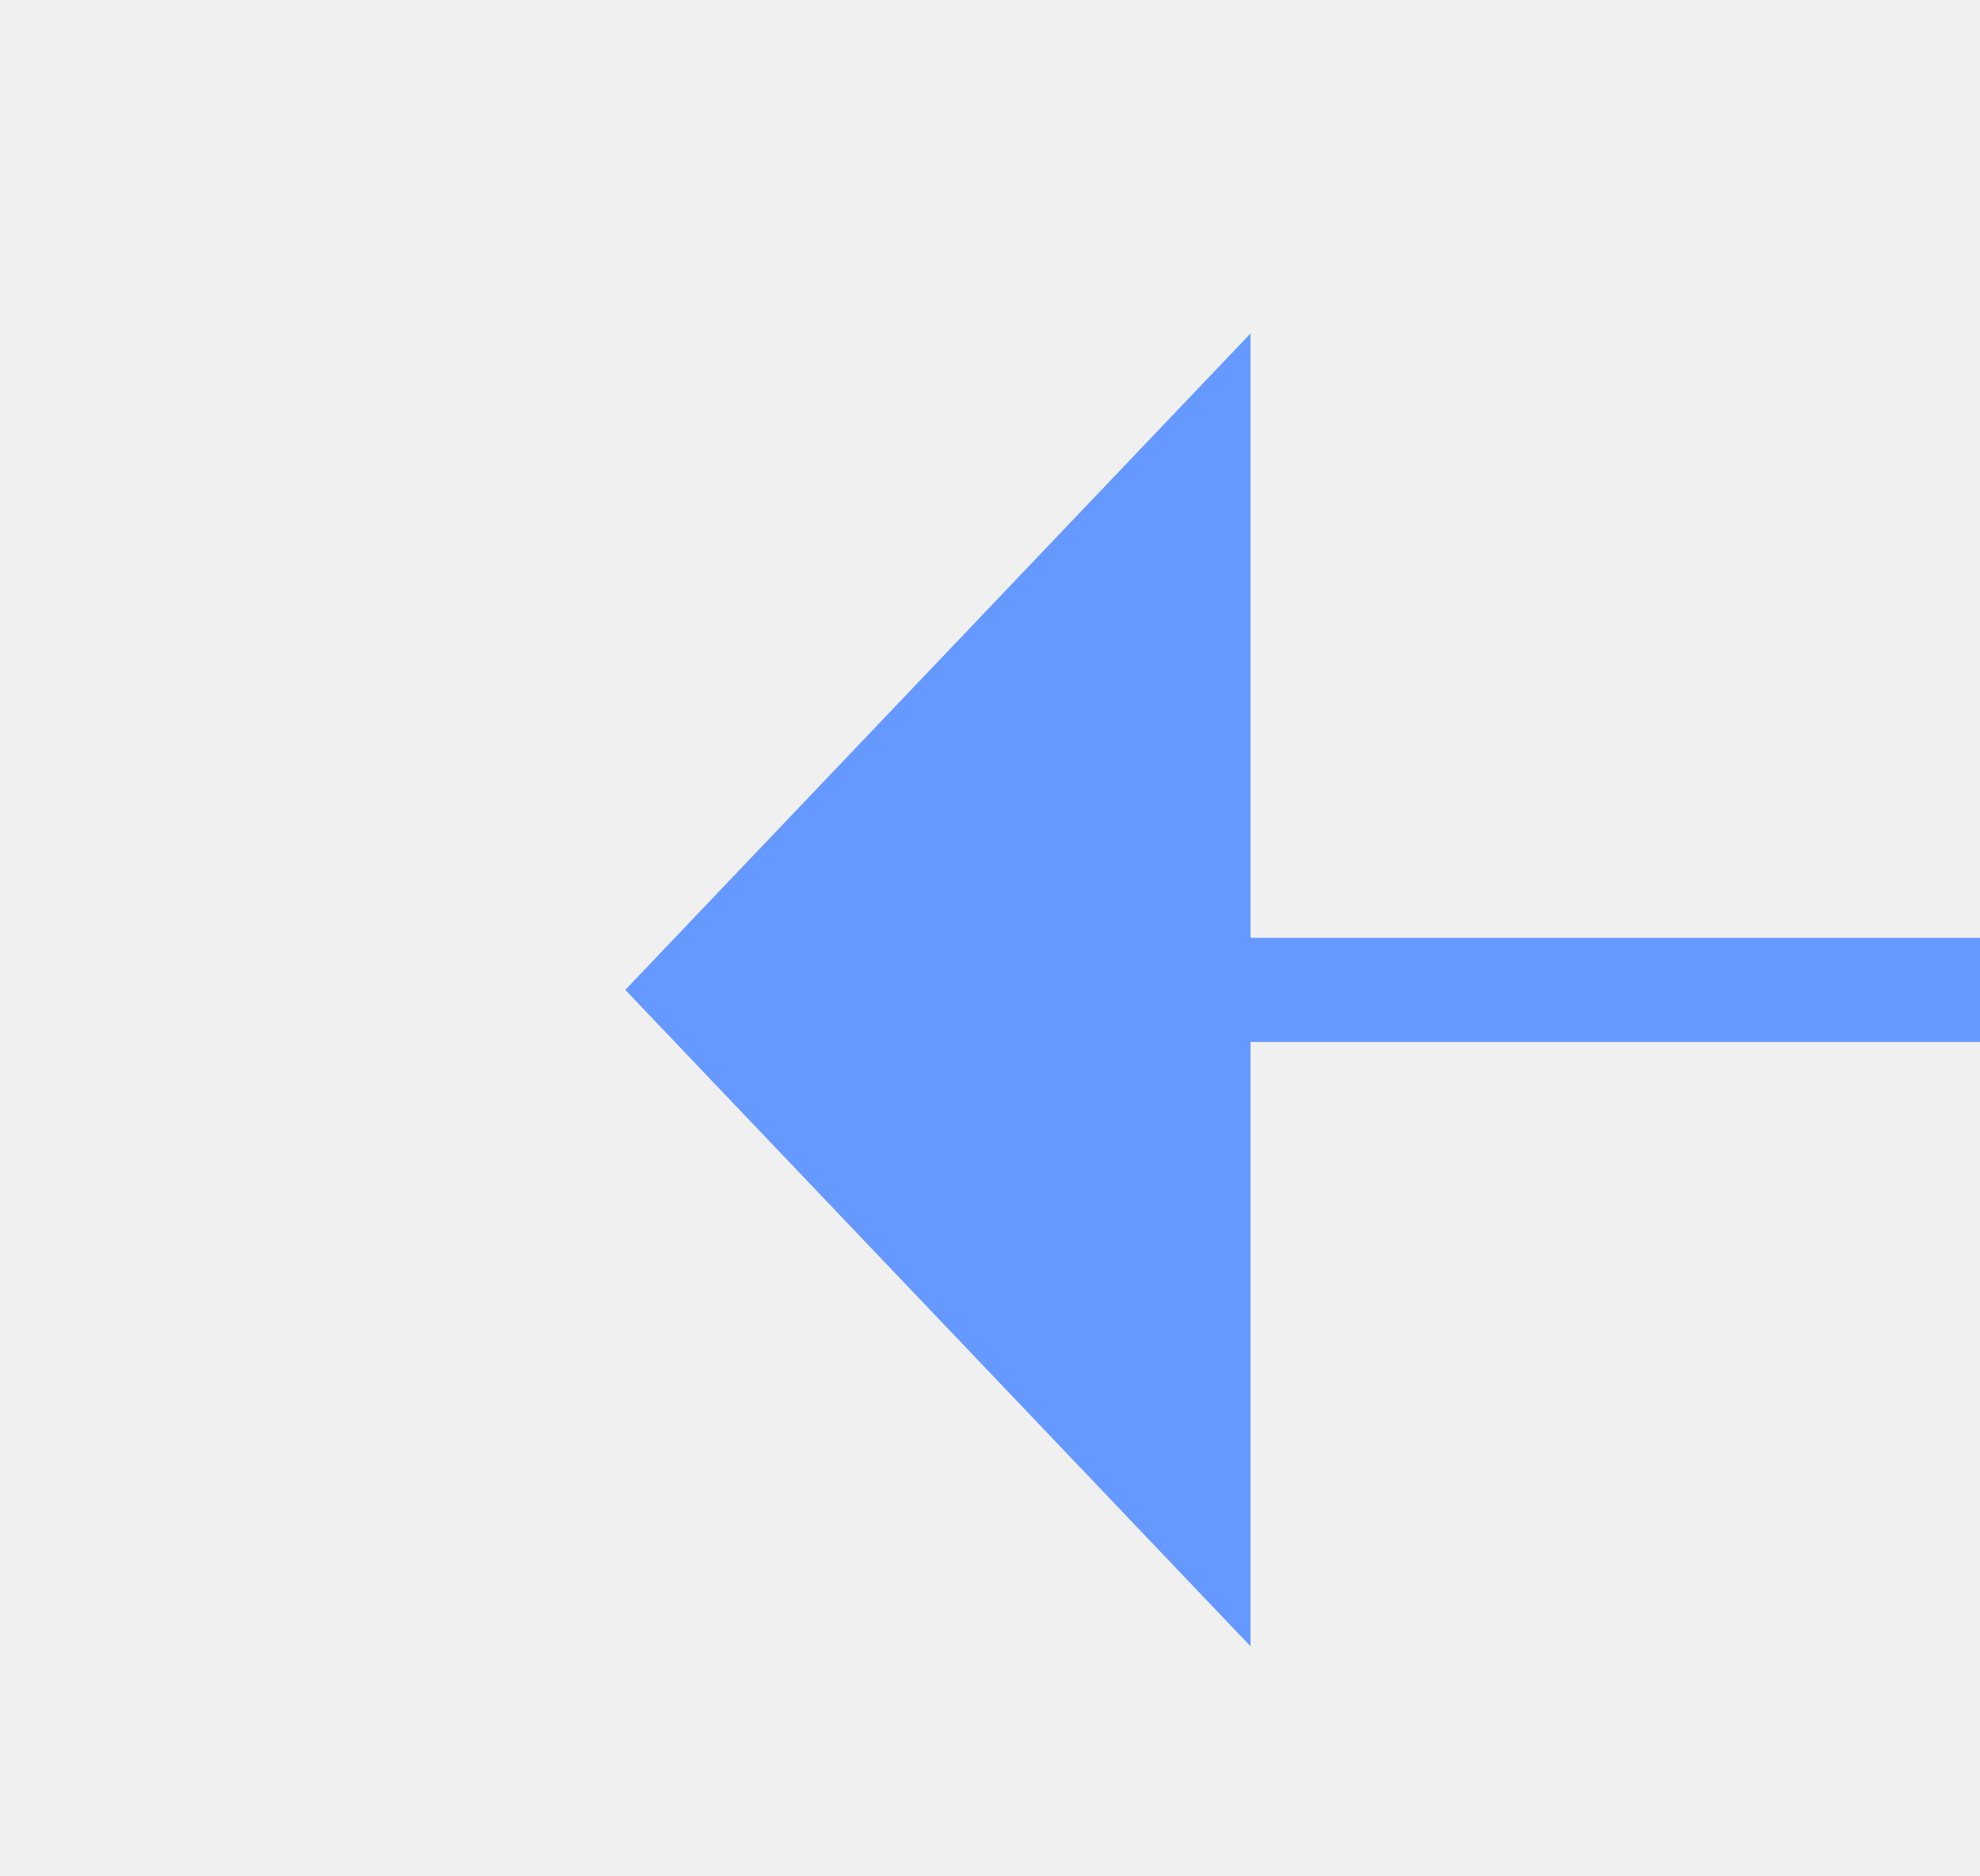
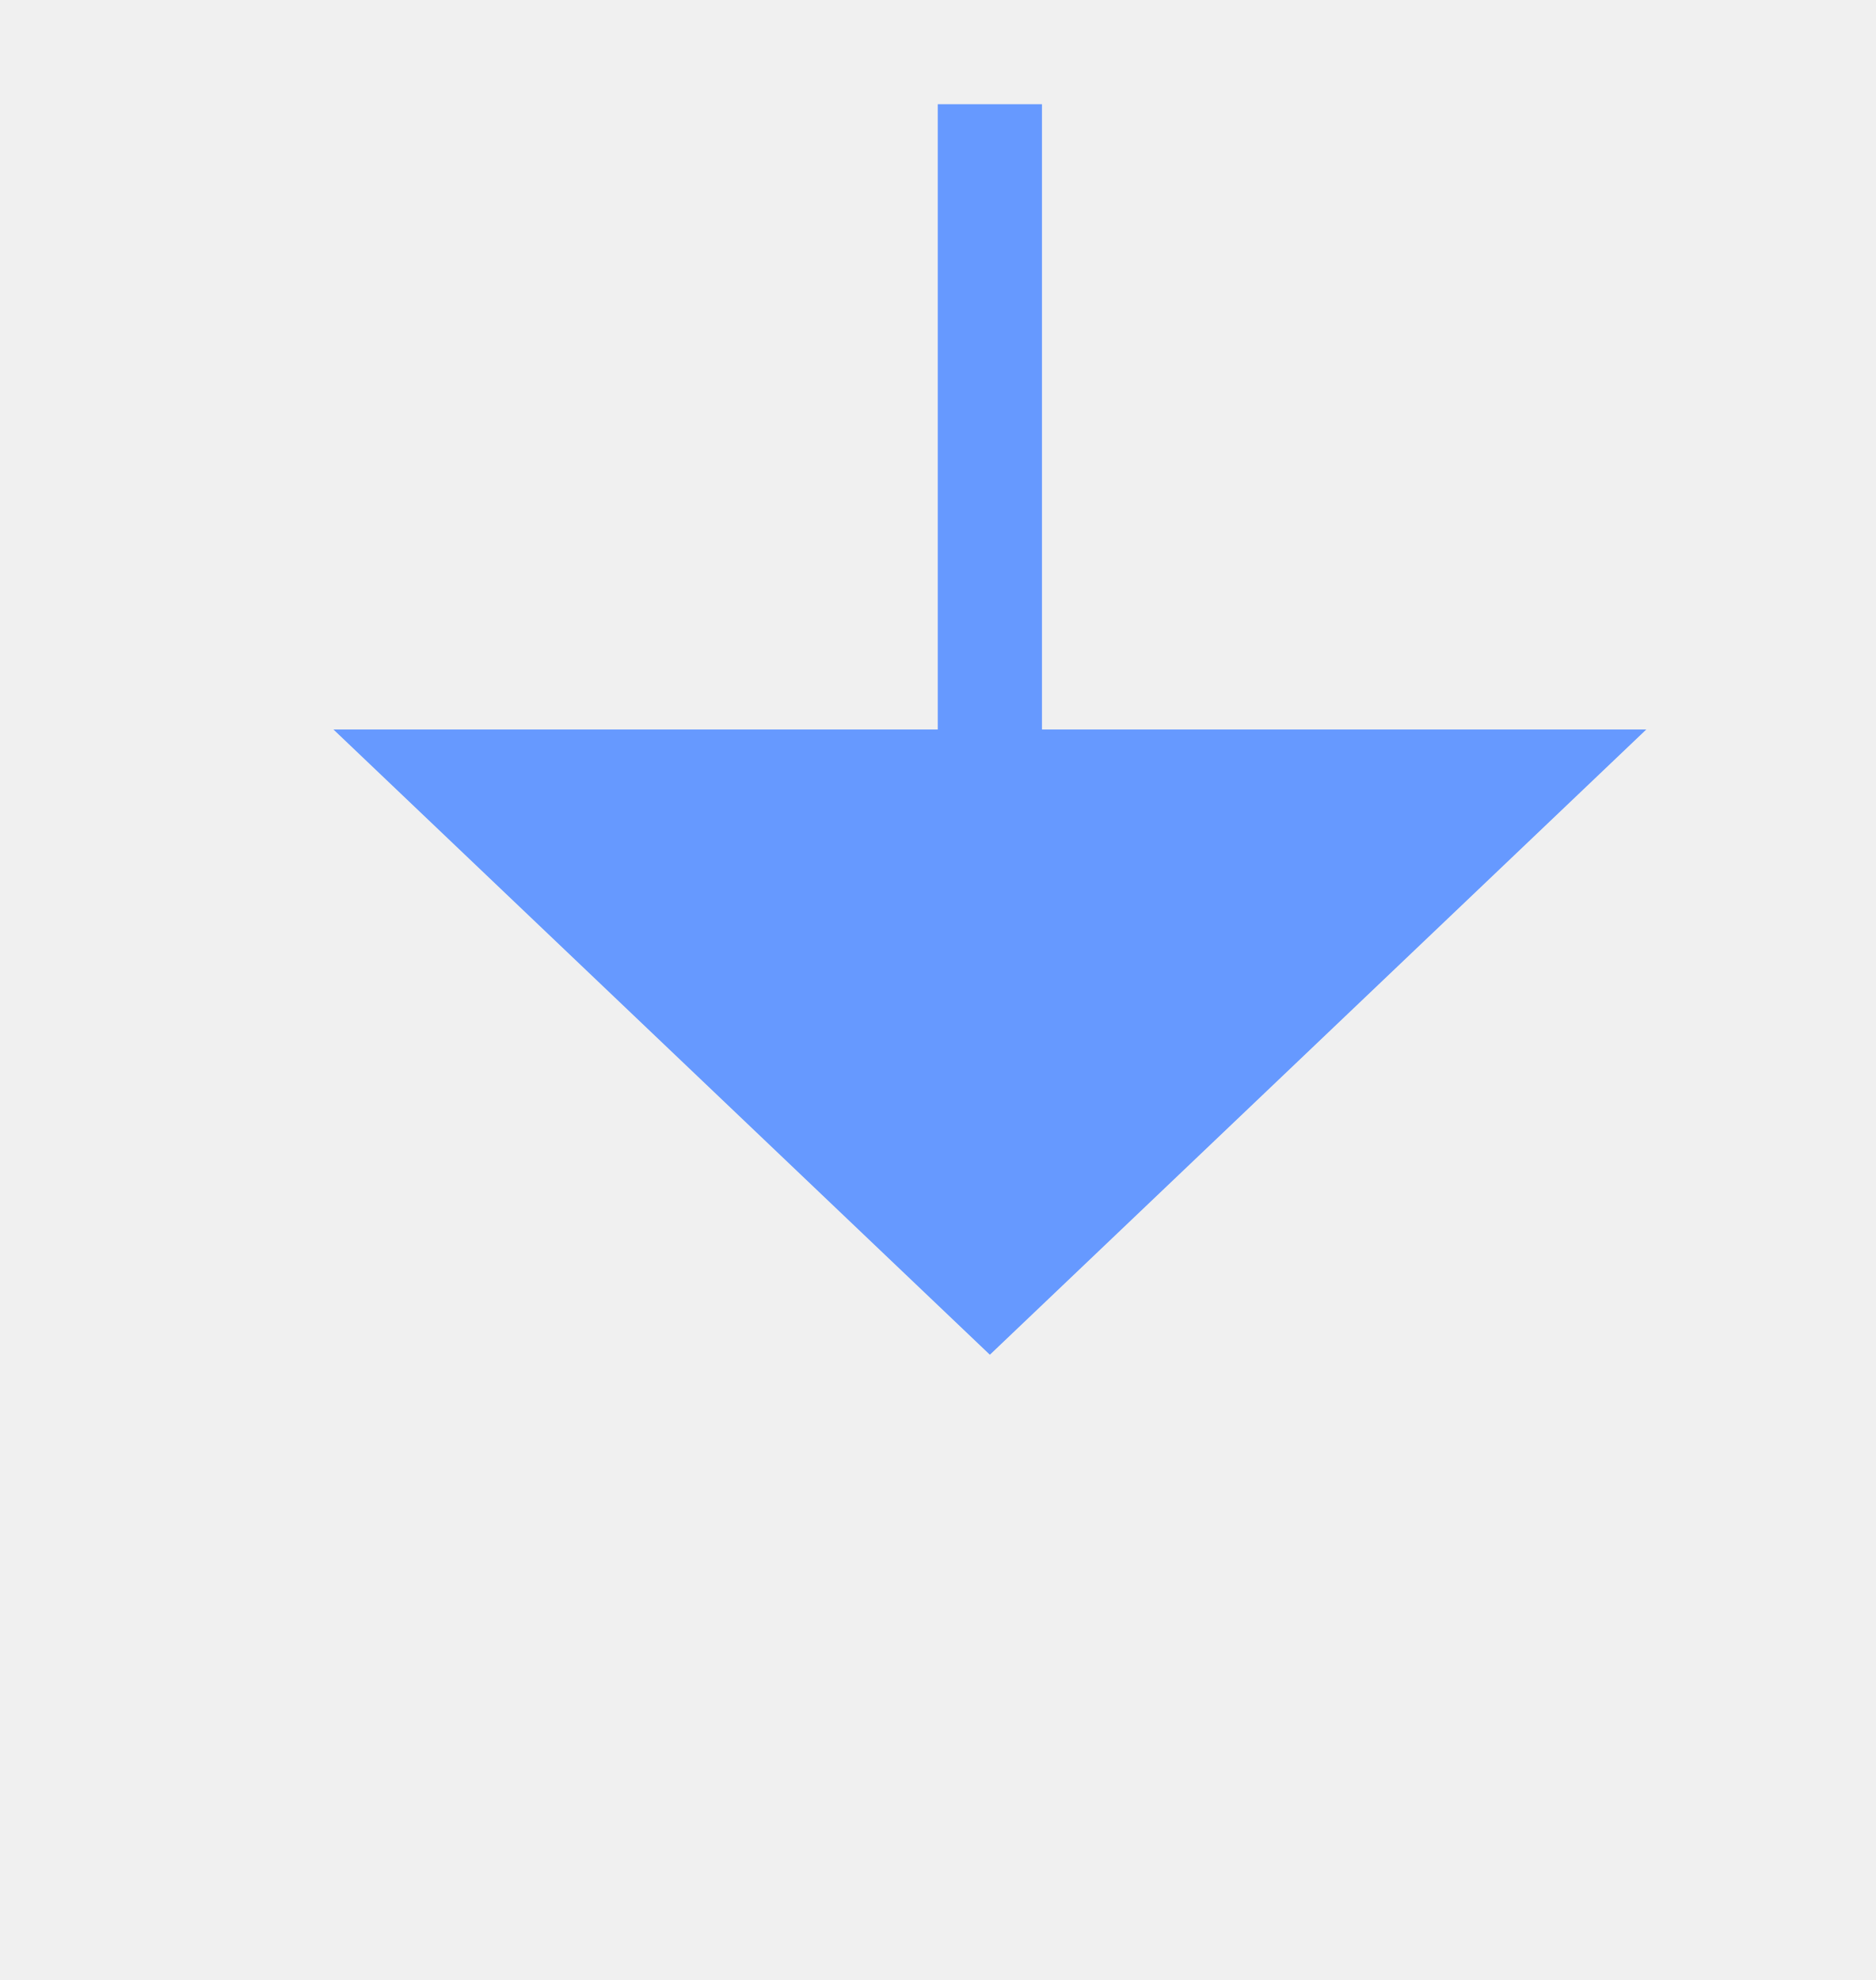
- <svg xmlns="http://www.w3.org/2000/svg" version="1.1" width="19px" height="18px" preserveAspectRatio="xMinYMid meet" viewBox="216 982  19 16">
+ <svg xmlns="http://www.w3.org/2000/svg" version="1.1" width="18px" height="19px" preserveAspectRatio="xMidYMin meet" viewBox="376 605  16 19">
  <defs>
-     <mask fill="white" id="clip67">
-       <path d="M 261.5 977  L 294.5 977  L 294.5 1002  L 261.5 1002  Z M 213 977  L 337 977  L 337 1002  L 213 1002  Z " fill-rule="evenodd" />
+     <mask fill="white" id="clip249">
+       <path d="M 367.5 581  L 400.5 581  L 400.5 606  L 367.5 606  Z M 367.5 569  L 400.5 569  L 400.5 627  L 367.5 627  Z " fill-rule="evenodd" />
    </mask>
  </defs>
-   <path d="M 261.5 990.5  L 227 990.5  M 294.5 990.5  L 334 990.5  " stroke-width="1" stroke="#6699ff" fill="none" />
-   <path d="M 228 984.2  L 222 990.5  L 228 996.8  L 228 984.2  Z " fill-rule="nonzero" fill="#6699ff" stroke="none" mask="url(#clip67)" />
+   <path d="M 384.5 581  L 384.5 569  M 384.5 606  L 384.5 613  " stroke-width="1" stroke="#6699ff" fill="none" />
+   <path d="M 378.2 612  L 384.5 618  L 390.8 612  L 378.2 612  Z " fill-rule="nonzero" fill="#6699ff" stroke="none" mask="url(#clip249)" />
</svg>
